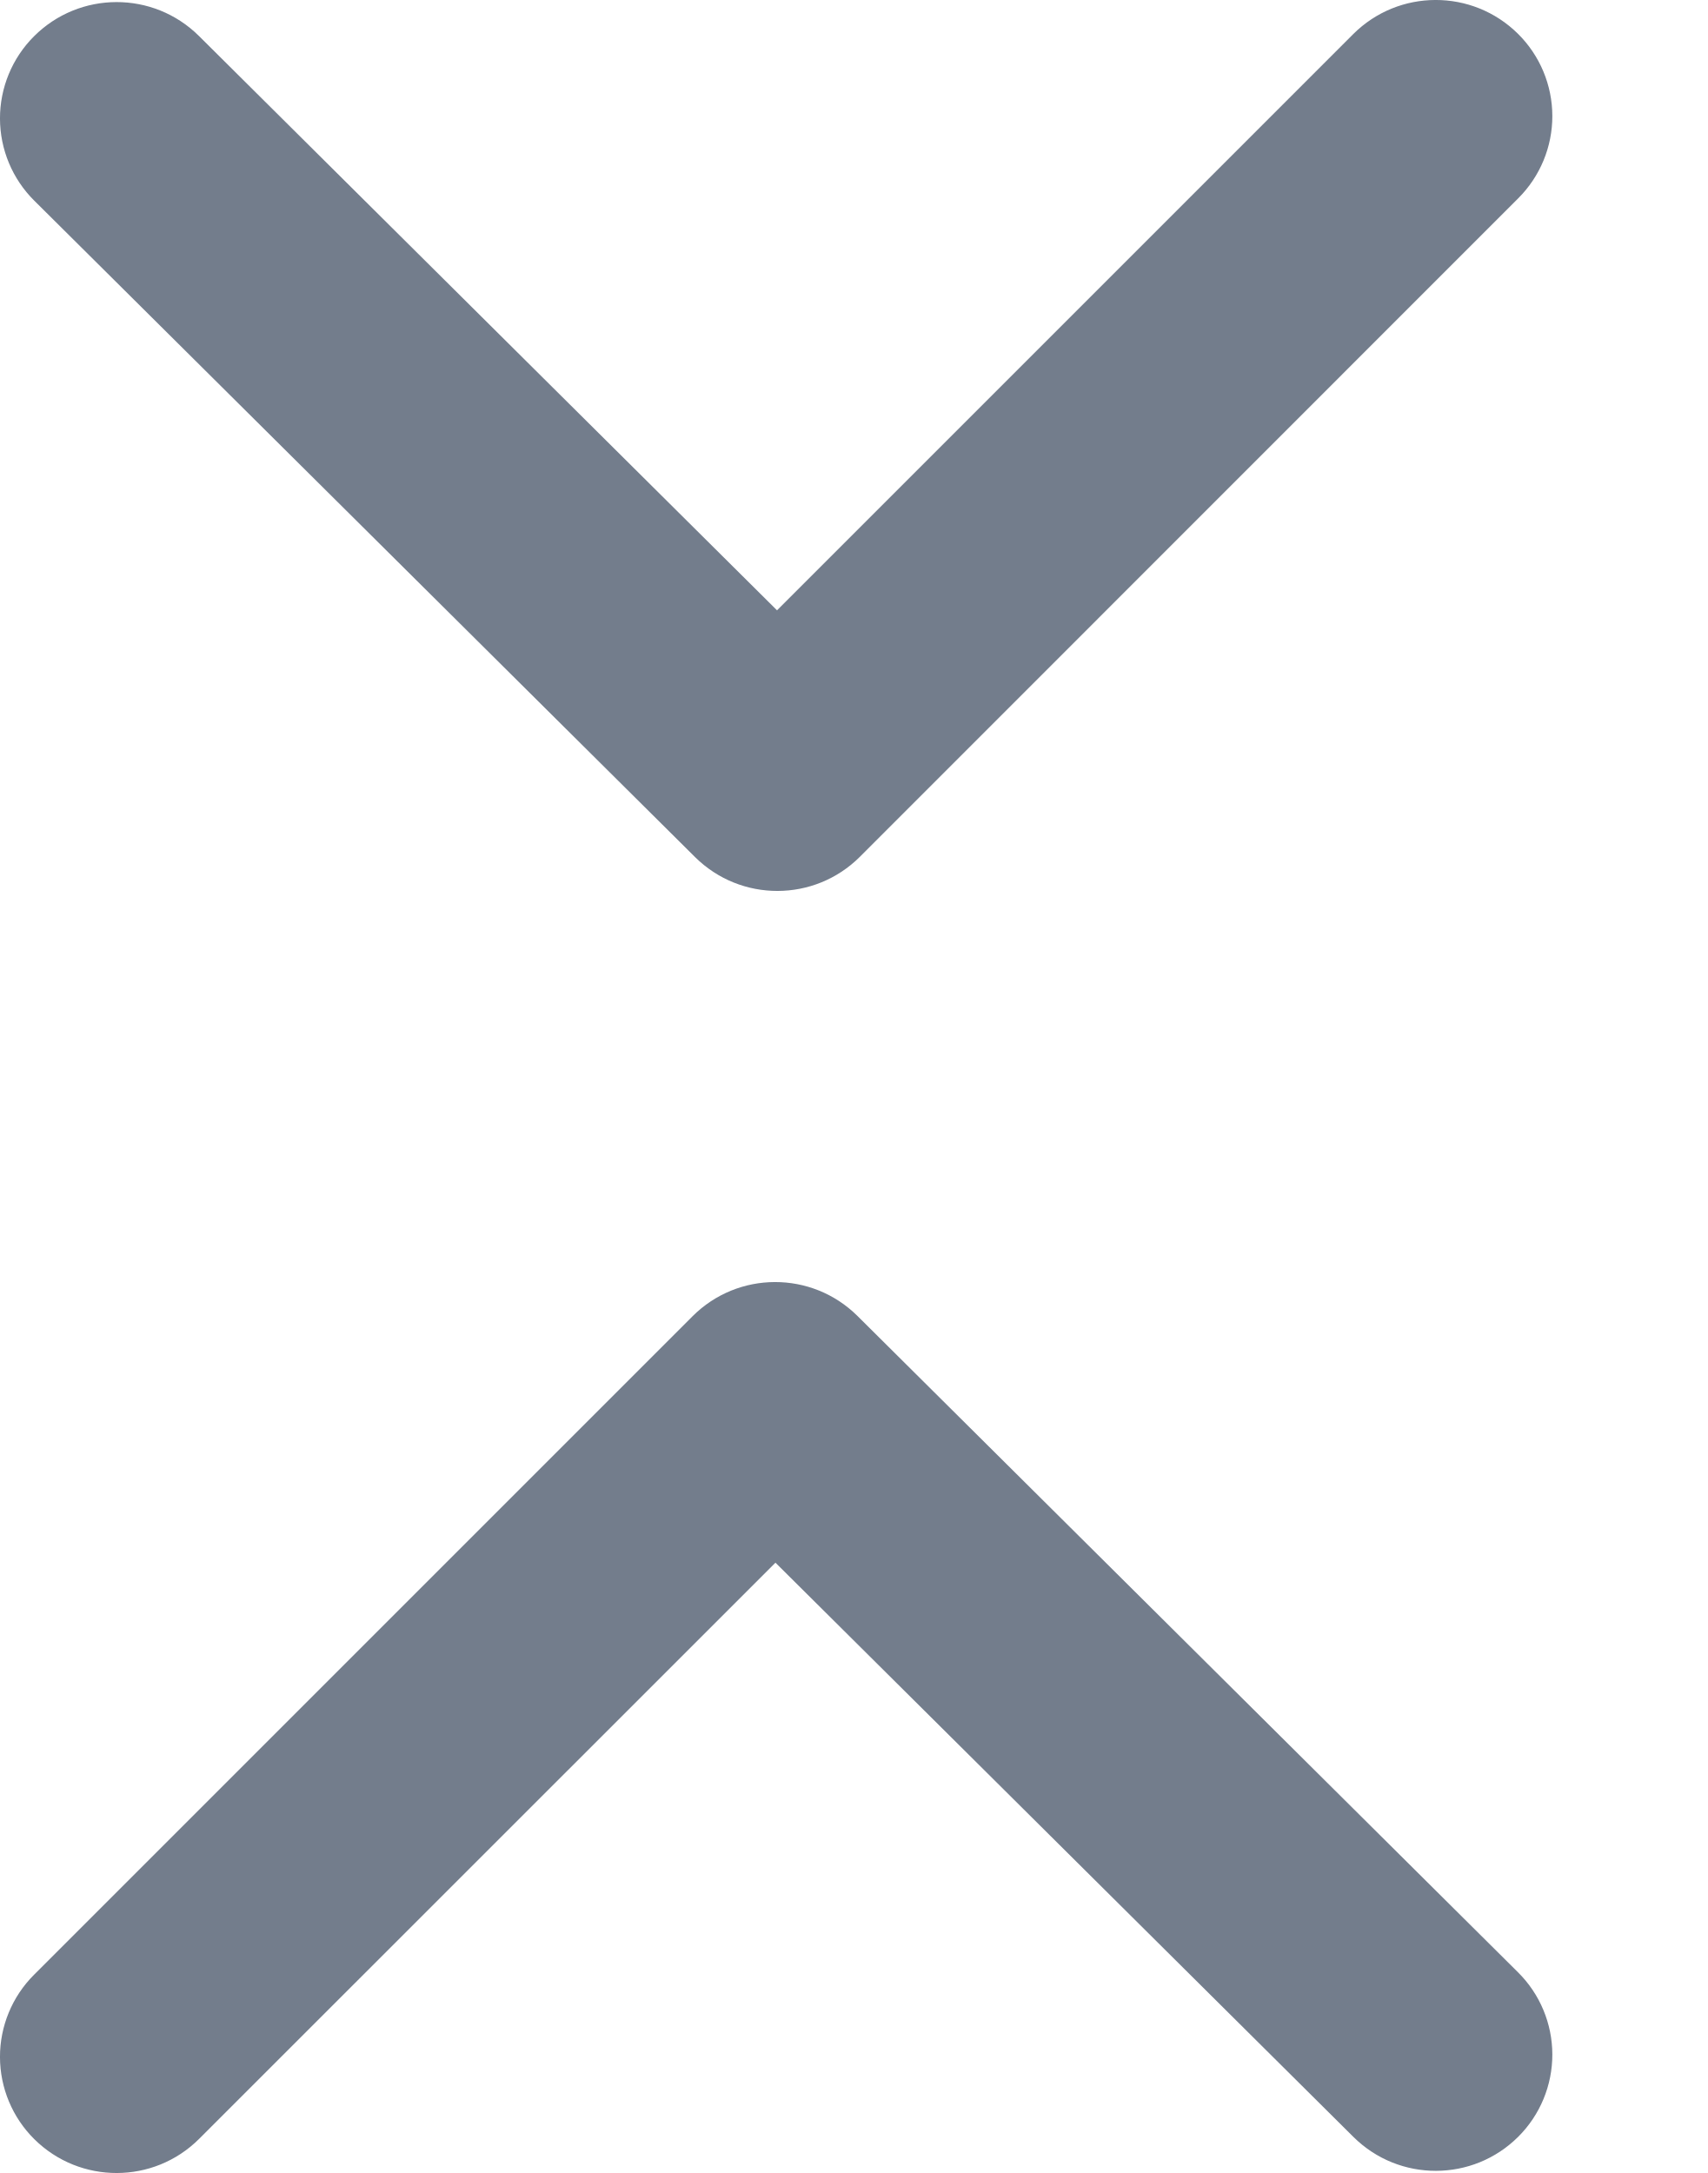
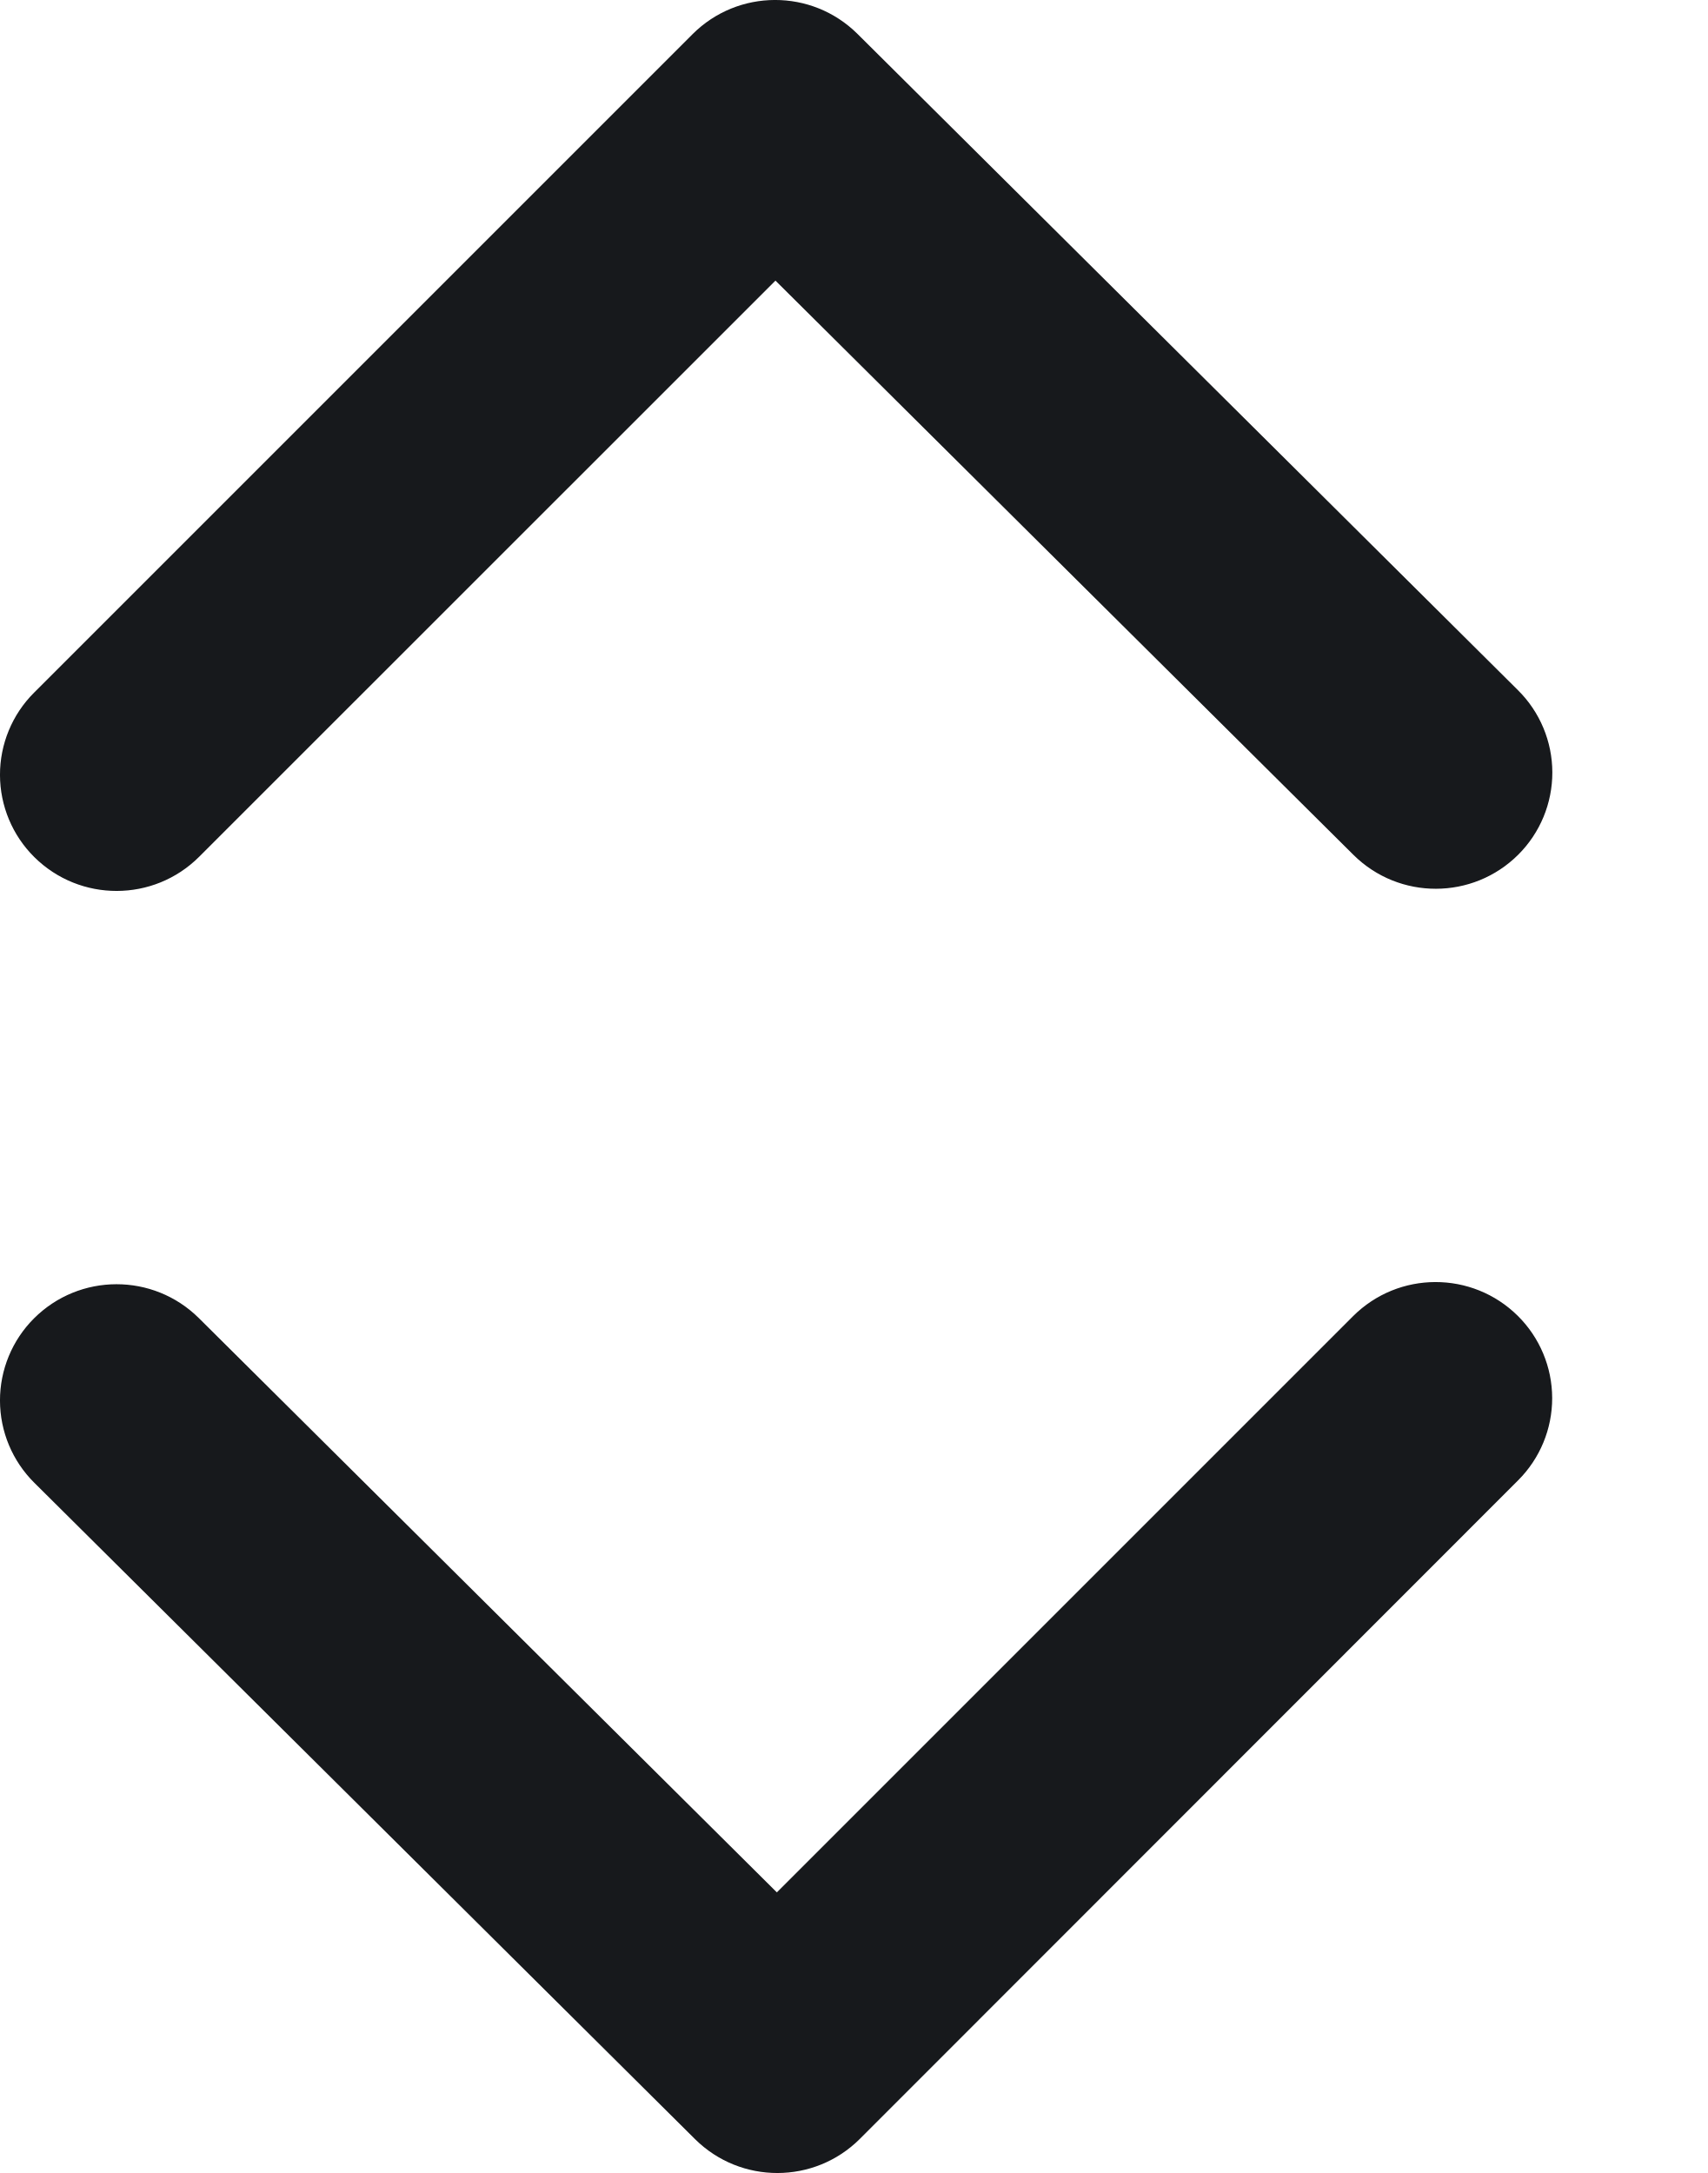
<svg xmlns="http://www.w3.org/2000/svg" fill="none" viewBox="0 0 11 14">
  <defs />
-   <path fill="#737D8C" fill-rule="evenodd" d="M.219.234A.753.753 0 011.282.232l3.724 3.7L8.718.22A.753.753 0 019.78.218a.747.747 0 01.002 1.059L5.54 5.52a.753.753 0 01-1.062.002L.221 1.293A.747.747 0 01.219.234zM9.782 13.766a.753.753 0 01-1.062.002l-3.724-3.7L1.283 13.78a.753.753 0 01-1.062.002.747.747 0 01-.002-1.059l4.243-4.243a.753.753 0 011.062-.002l4.256 4.229a.747.747 0 01.002 1.059z" clip-rule="evenodd" />
+   <path fill="#17191C" fill-rule="evenodd" d="M.219 8.494a.753.753 0 011.062-.002l3.724 3.7 3.712-3.712a.753.753 0 011.062-.002.747.747 0 01.002 1.059L5.54 13.78a.753.753 0 01-1.062.002L.221 9.553A.747.747 0 01.219 8.494zM9.782 5.506A.753.753 0 018.72 5.508L4.996 1.808 1.283 5.52a.753.753 0 01-1.062.002.747.747 0 01-.002-1.059L4.462.22A.753.753 0 015.524.218l4.256 4.229a.747.747 0 01.002 1.059z" clip-rule="evenodd" />
</svg>
